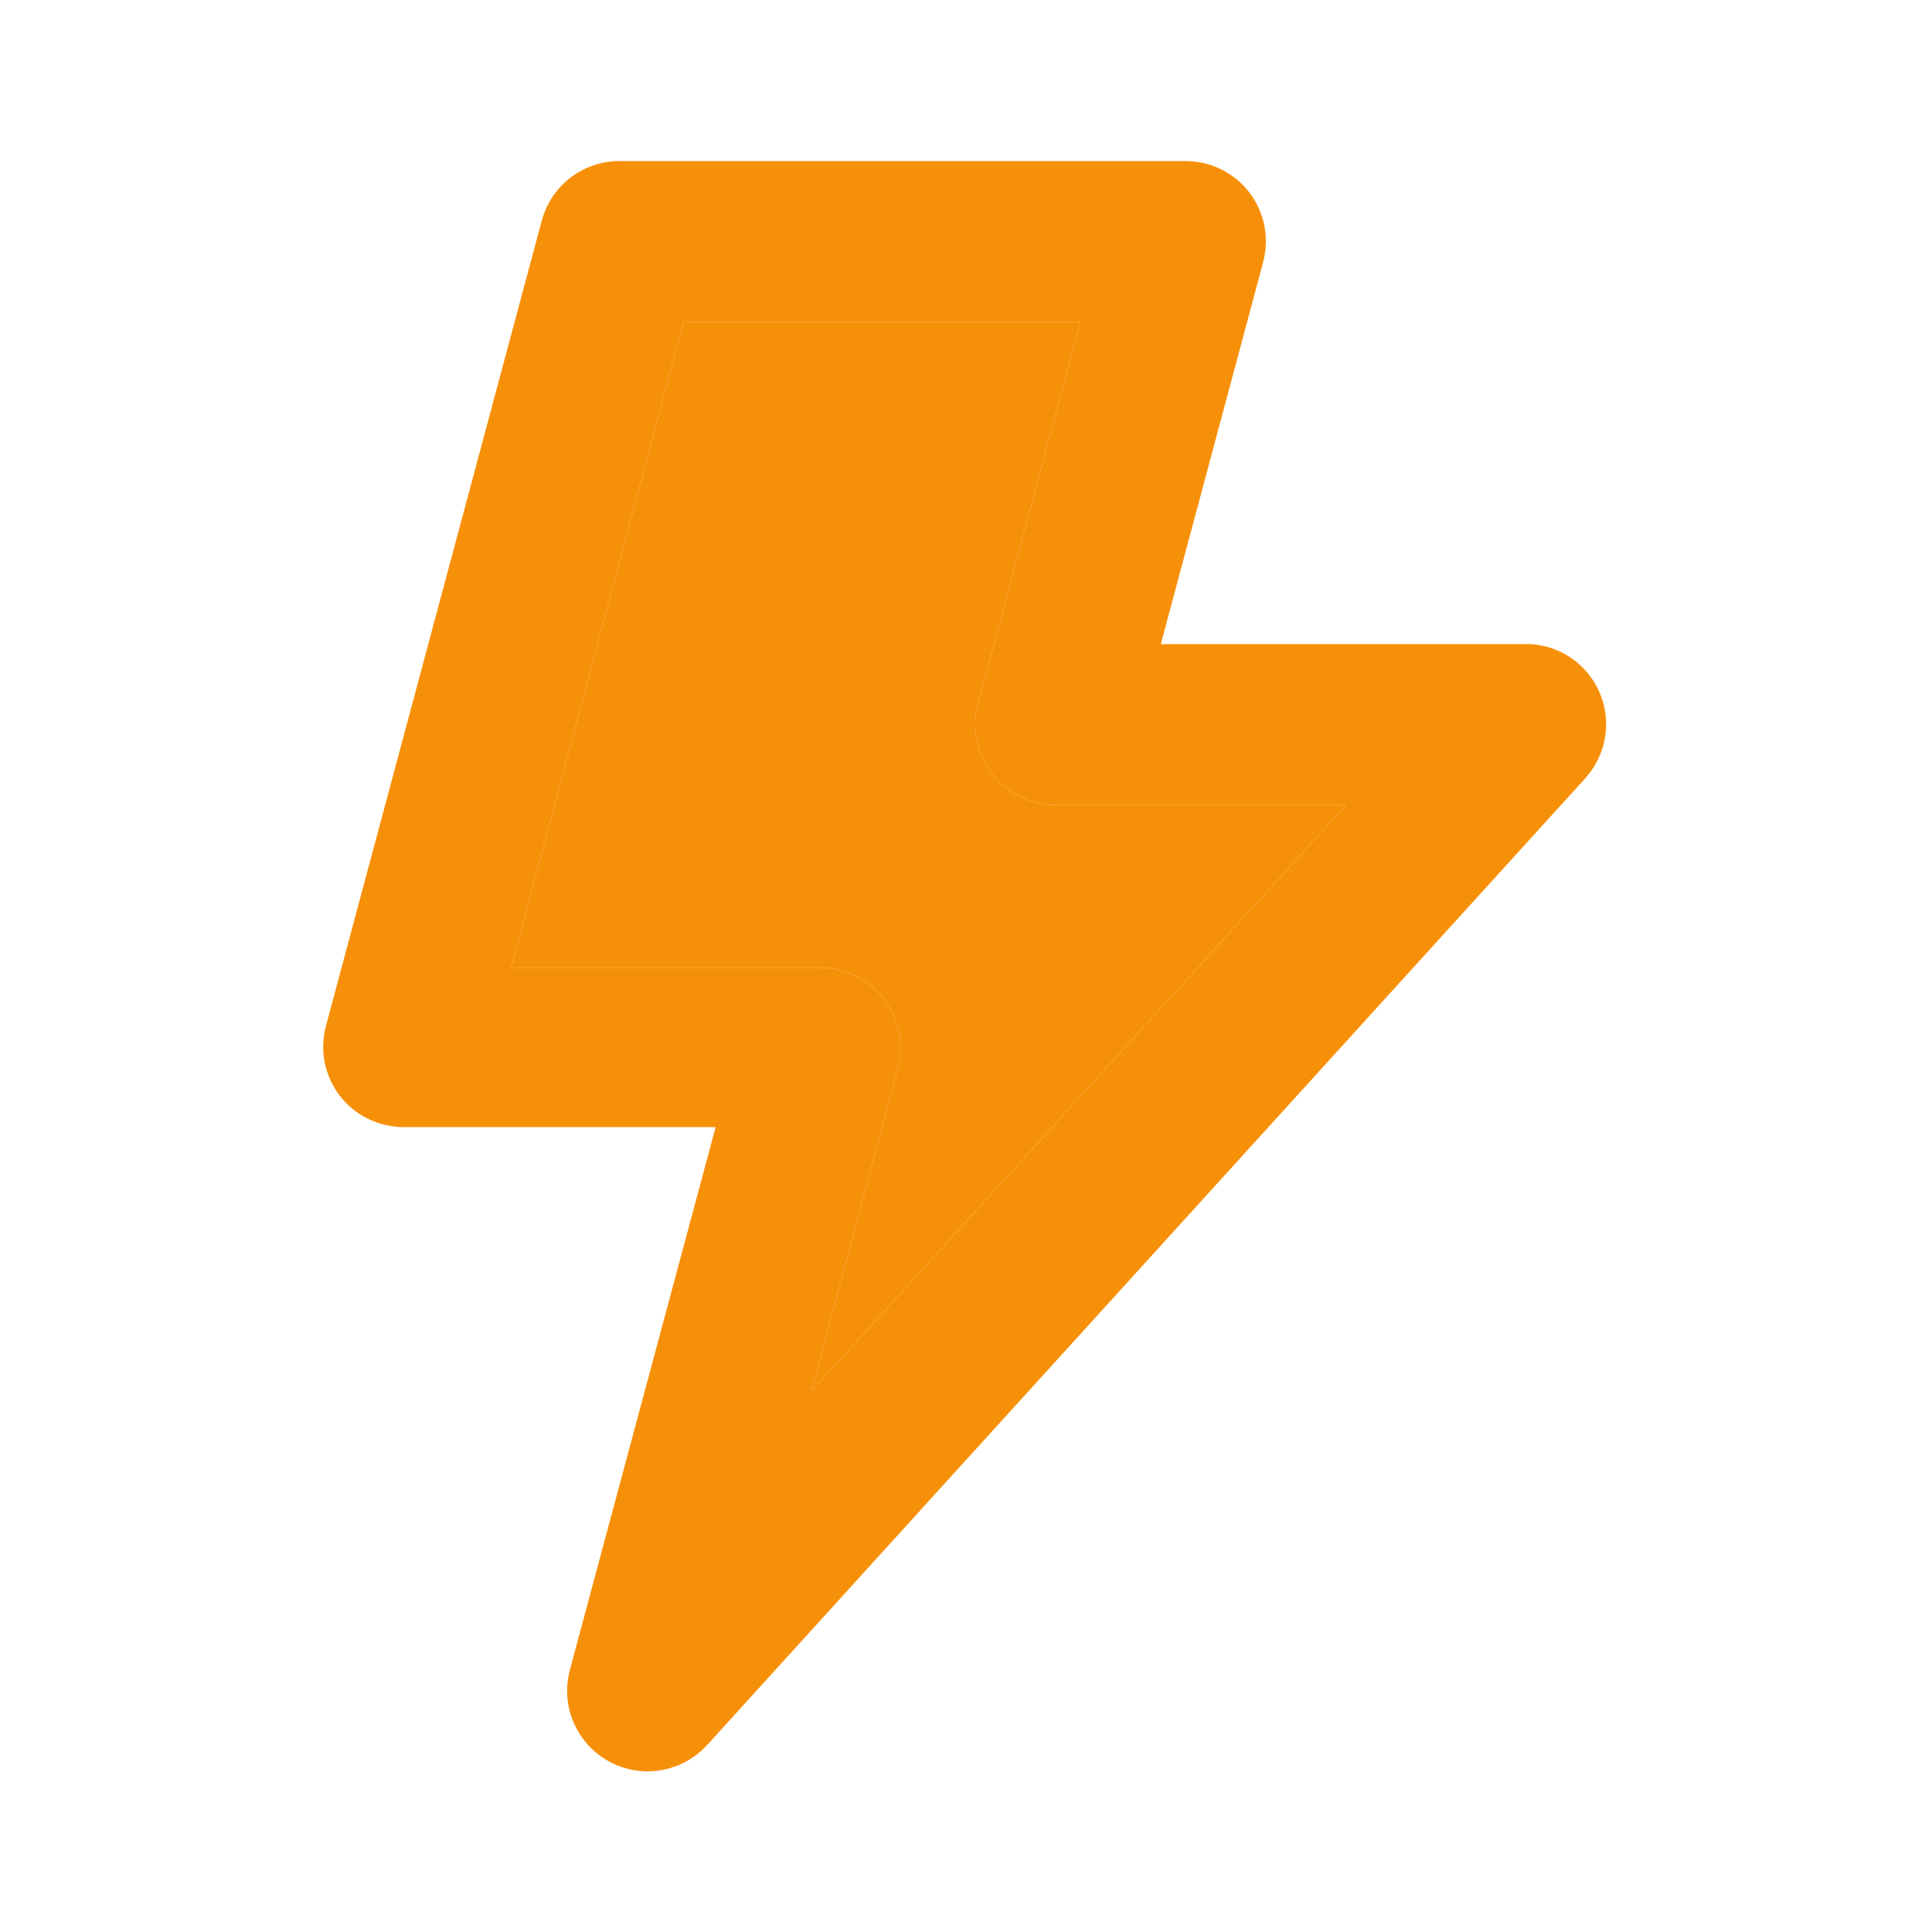
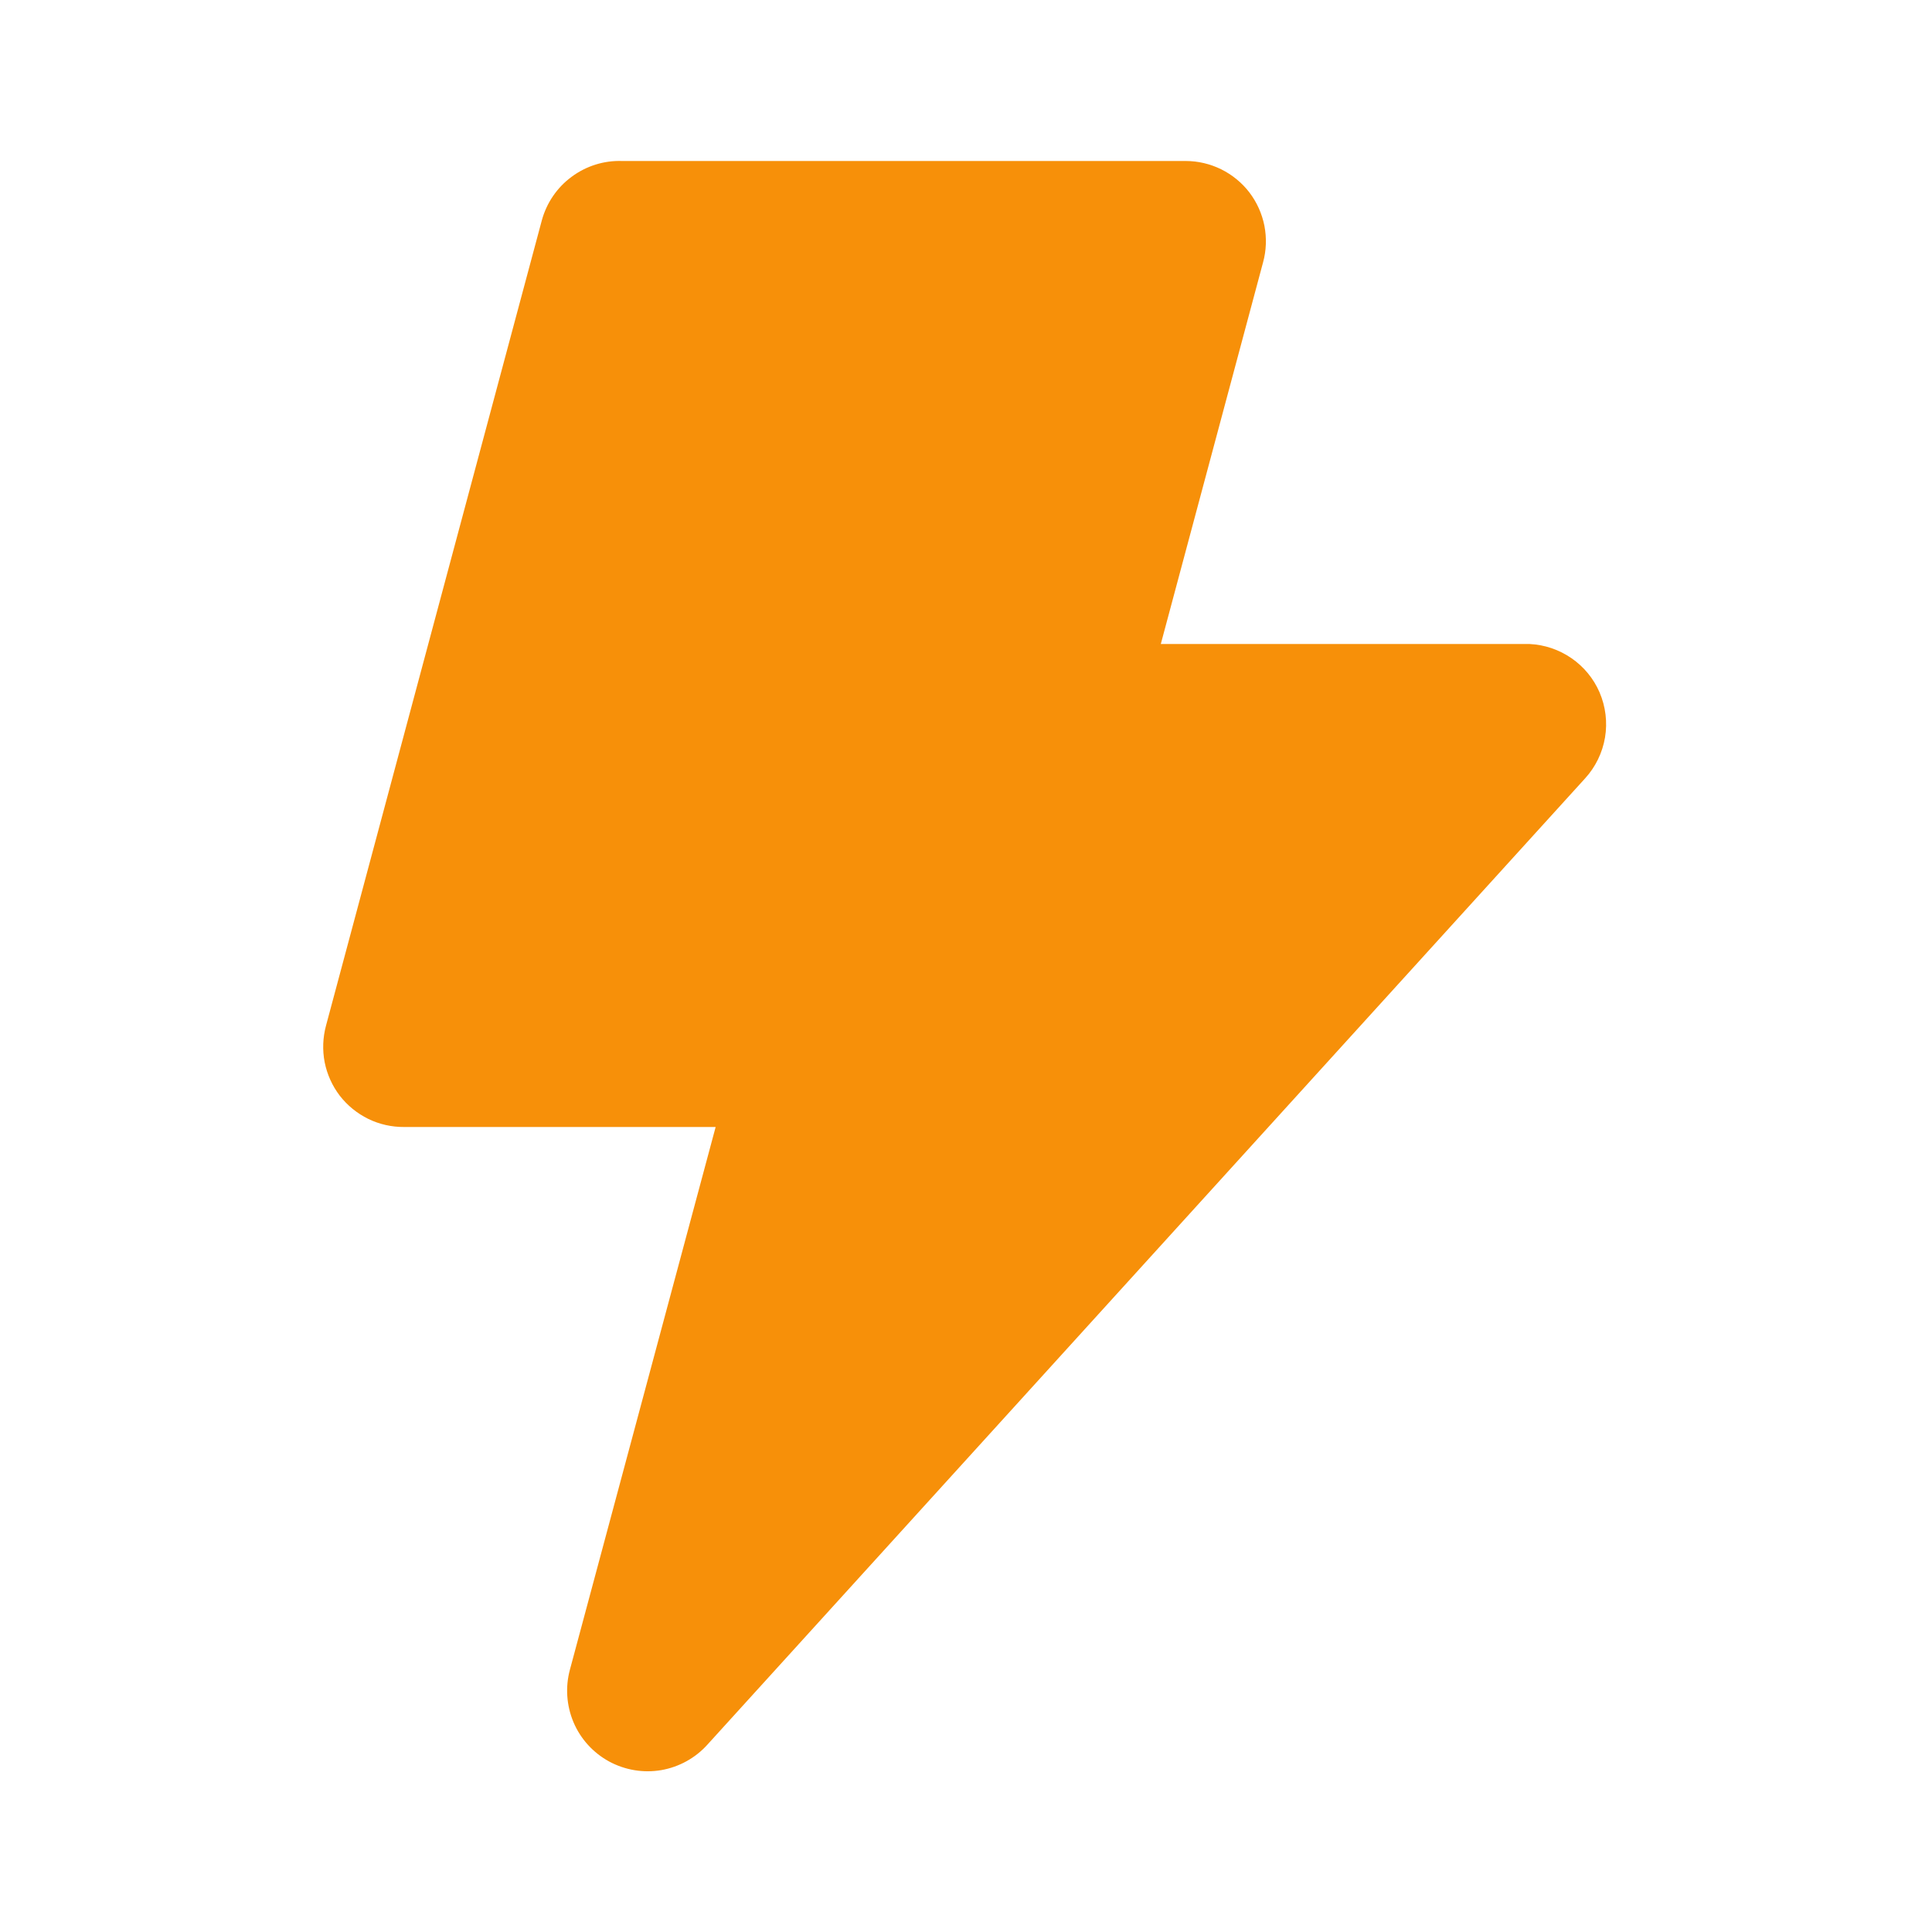
<svg xmlns="http://www.w3.org/2000/svg" width="24" height="24" viewBox="0 0 24 24" fill="none">
-   <path d="M19.87 8.601C19.796 8.429 19.674 8.282 19.521 8.176C19.367 8.07 19.187 8.009 19 8.001H14.42L15.69 3.261C15.73 3.112 15.736 2.957 15.707 2.806C15.677 2.655 15.613 2.513 15.52 2.391C15.427 2.27 15.307 2.171 15.17 2.104C15.033 2.036 14.883 2.001 14.73 2.001H7.73C7.504 1.993 7.283 2.062 7.101 2.196C6.919 2.331 6.789 2.522 6.73 2.741L4.05 12.741C4.01 12.889 4.004 13.045 4.033 13.195C4.063 13.346 4.127 13.488 4.22 13.611C4.314 13.733 4.435 13.832 4.574 13.899C4.713 13.967 4.866 14.002 5.02 14.001H8.89L7.08 20.741C7.021 20.958 7.037 21.189 7.125 21.396C7.213 21.603 7.369 21.775 7.567 21.882C7.765 21.99 7.993 22.028 8.215 21.989C8.437 21.951 8.64 21.838 8.79 21.671L19.69 9.671C19.82 9.528 19.906 9.352 19.938 9.162C19.97 8.972 19.946 8.777 19.87 8.601ZM10.08 17.281L11.15 13.281C11.19 13.132 11.196 12.977 11.167 12.826C11.137 12.675 11.073 12.533 10.98 12.411C10.887 12.29 10.767 12.191 10.63 12.124C10.493 12.056 10.343 12.021 10.19 12.021H6.35L8.49 4.001H13.42L12.15 8.741C12.109 8.892 12.104 9.05 12.136 9.203C12.168 9.357 12.235 9.5 12.332 9.623C12.429 9.745 12.554 9.843 12.696 9.909C12.838 9.975 12.994 10.006 13.15 10.001H16.72L10.08 17.281Z" fill="#F79009" />
-   <path d="M10.08 17.281L11.15 13.281C11.19 13.132 11.196 12.977 11.167 12.826C11.137 12.675 11.073 12.533 10.98 12.411C10.887 12.29 10.767 12.191 10.63 12.124C10.493 12.056 10.343 12.021 10.19 12.021H6.35L8.49 4.001H13.42L12.15 8.741C12.109 8.892 12.104 9.05 12.136 9.203C12.168 9.357 12.235 9.5 12.332 9.623C12.429 9.745 12.554 9.843 12.696 9.909C12.838 9.975 12.994 10.006 13.15 10.001H16.72L10.08 17.281Z" fill="#F79009" />
+   <path d="M19.87 8.6C19.796 8.429 19.675 8.282 19.521 8.176C19.367 8.07 19.187 8.009 19 8H14.42L15.69 3.26C15.731 3.112 15.736 2.956 15.707 2.805C15.677 2.654 15.613 2.512 15.52 2.39C15.427 2.269 15.307 2.171 15.17 2.103C15.033 2.036 14.883 2 14.73 2H7.73C7.504 1.992 7.283 2.061 7.101 2.196C6.919 2.33 6.789 2.522 6.73 2.74L4.05 12.74C4.01 12.888 4.004 13.044 4.033 13.195C4.063 13.346 4.127 13.488 4.22 13.61C4.314 13.732 4.436 13.831 4.574 13.899C4.713 13.967 4.866 14.001 5.02 14H8.89L7.08 20.74C7.021 20.957 7.037 21.188 7.125 21.396C7.213 21.603 7.369 21.774 7.567 21.882C7.765 21.989 7.993 22.027 8.215 21.989C8.437 21.95 8.64 21.838 8.79 21.67L19.69 9.67C19.82 9.528 19.906 9.351 19.938 9.162C19.97 8.972 19.946 8.777 19.87 8.6Z" fill="#F79009" />
</svg>
